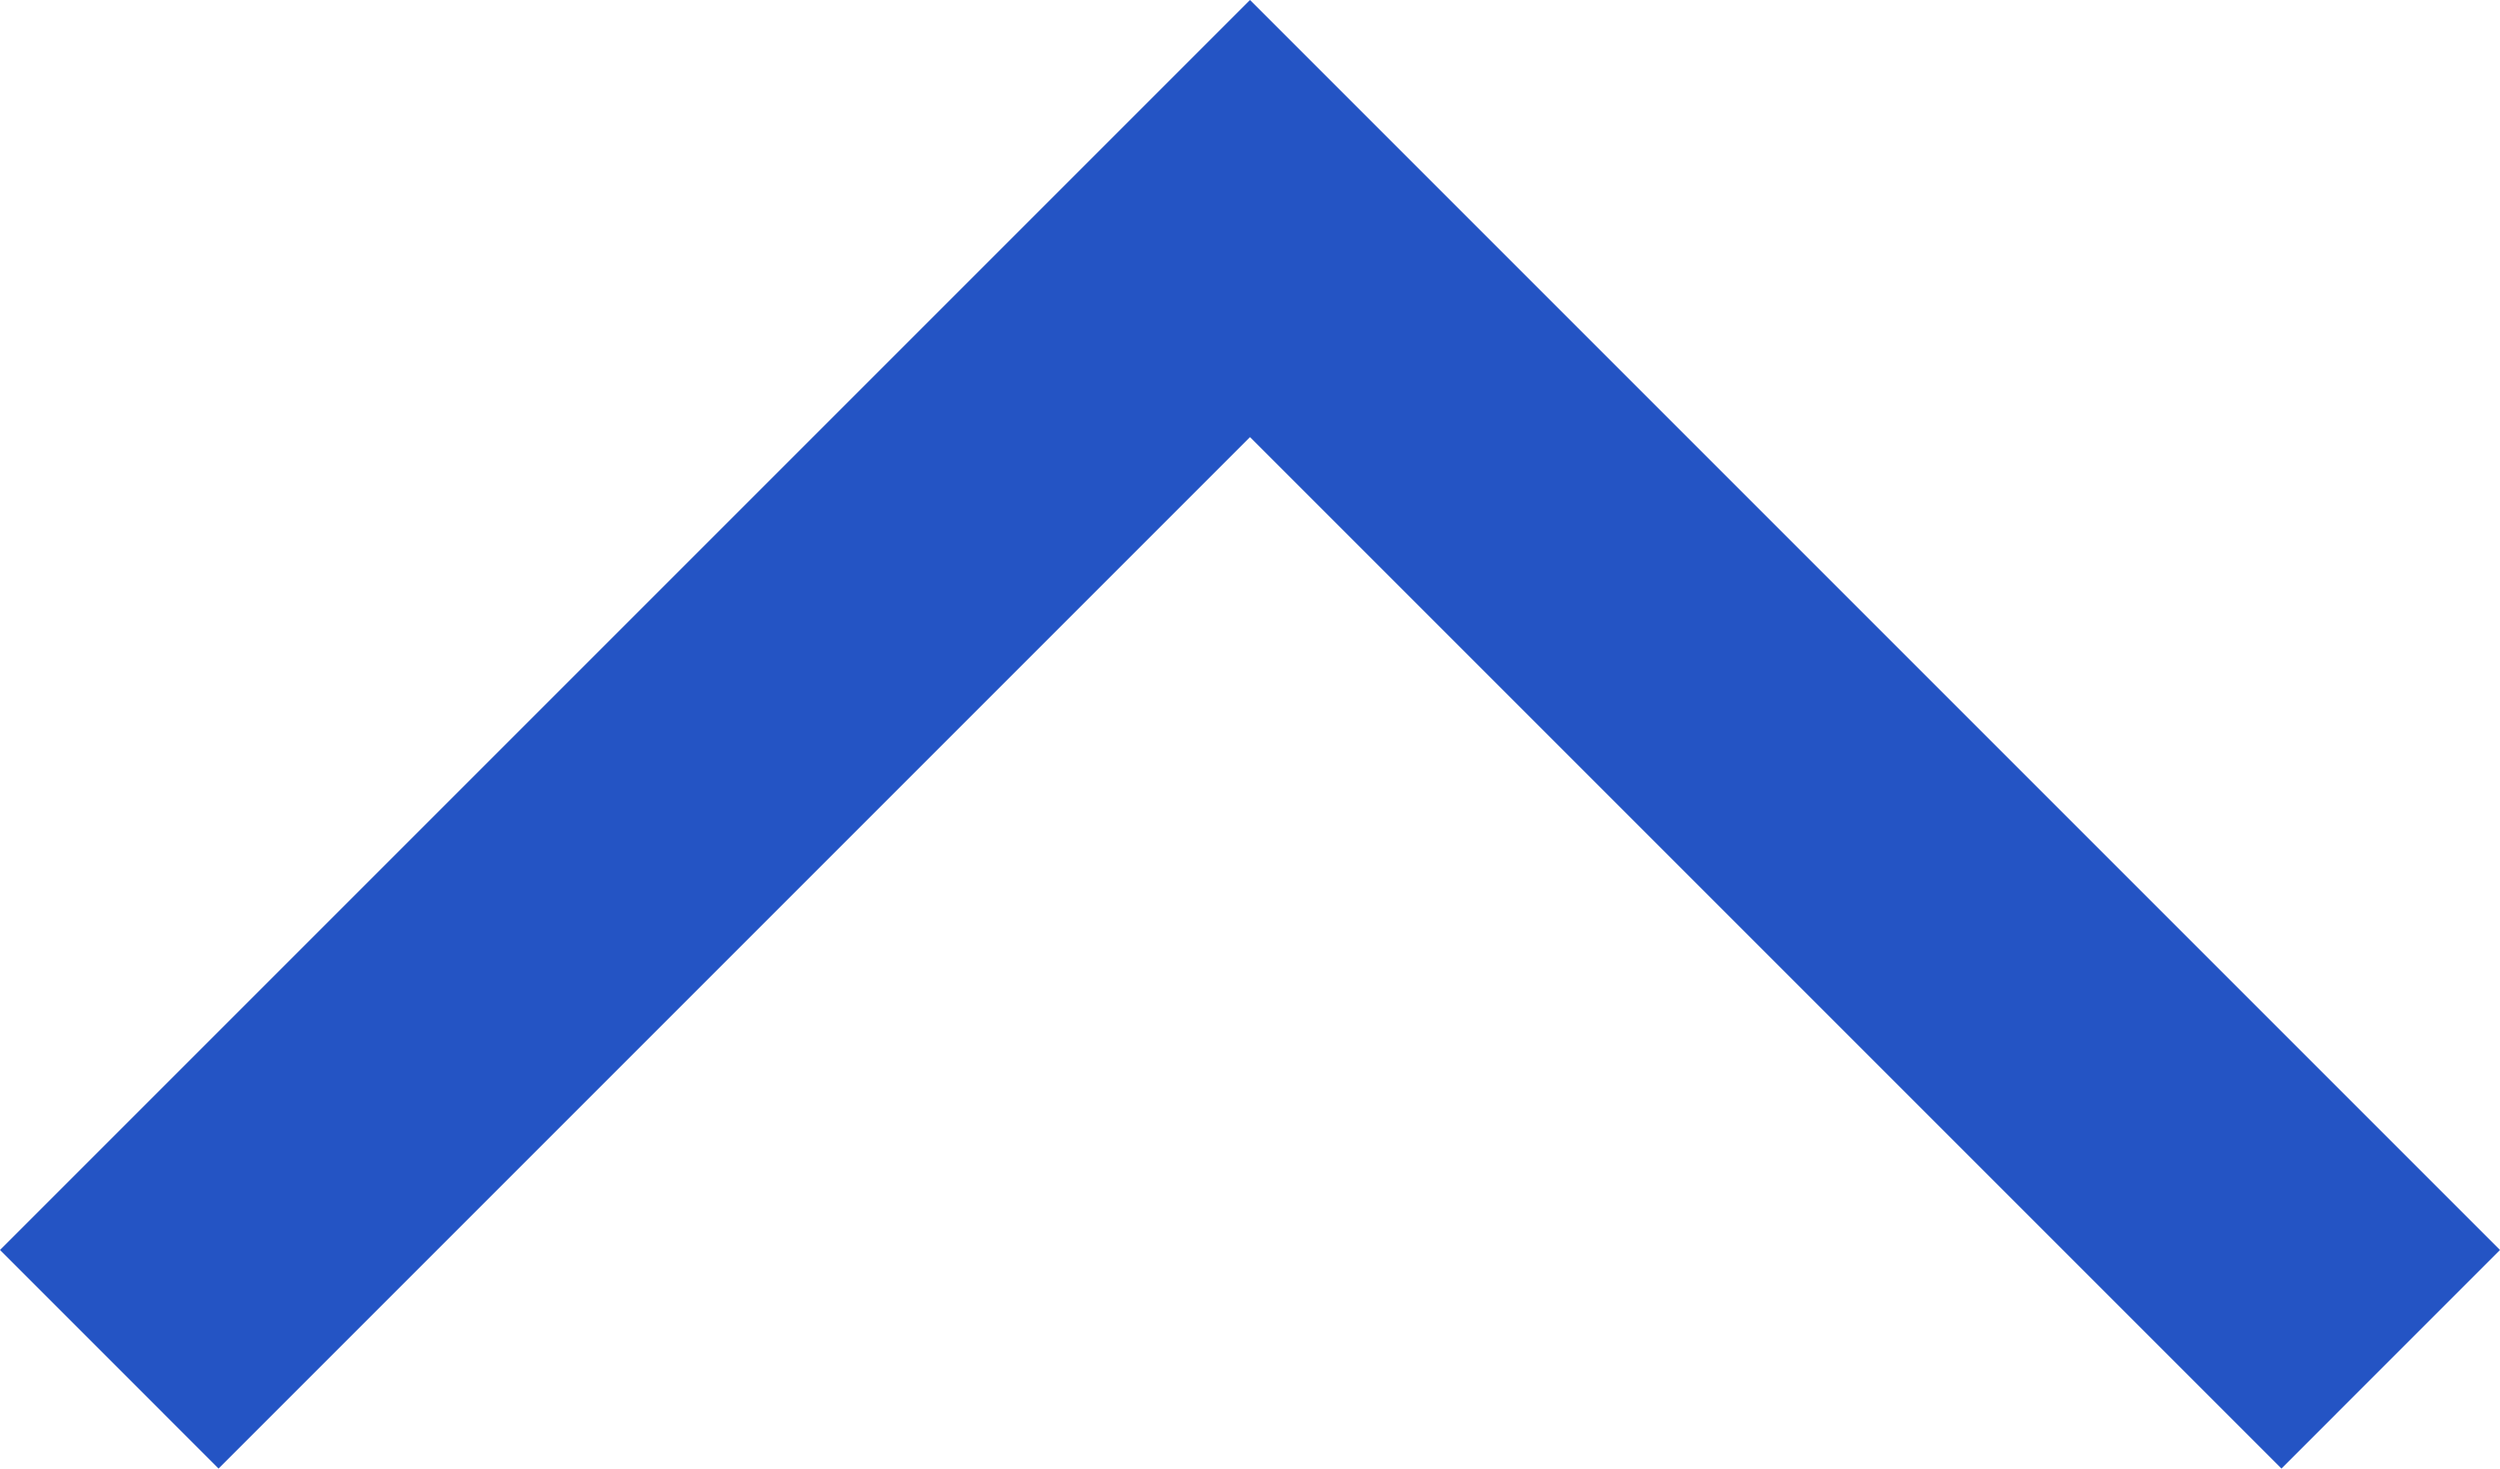
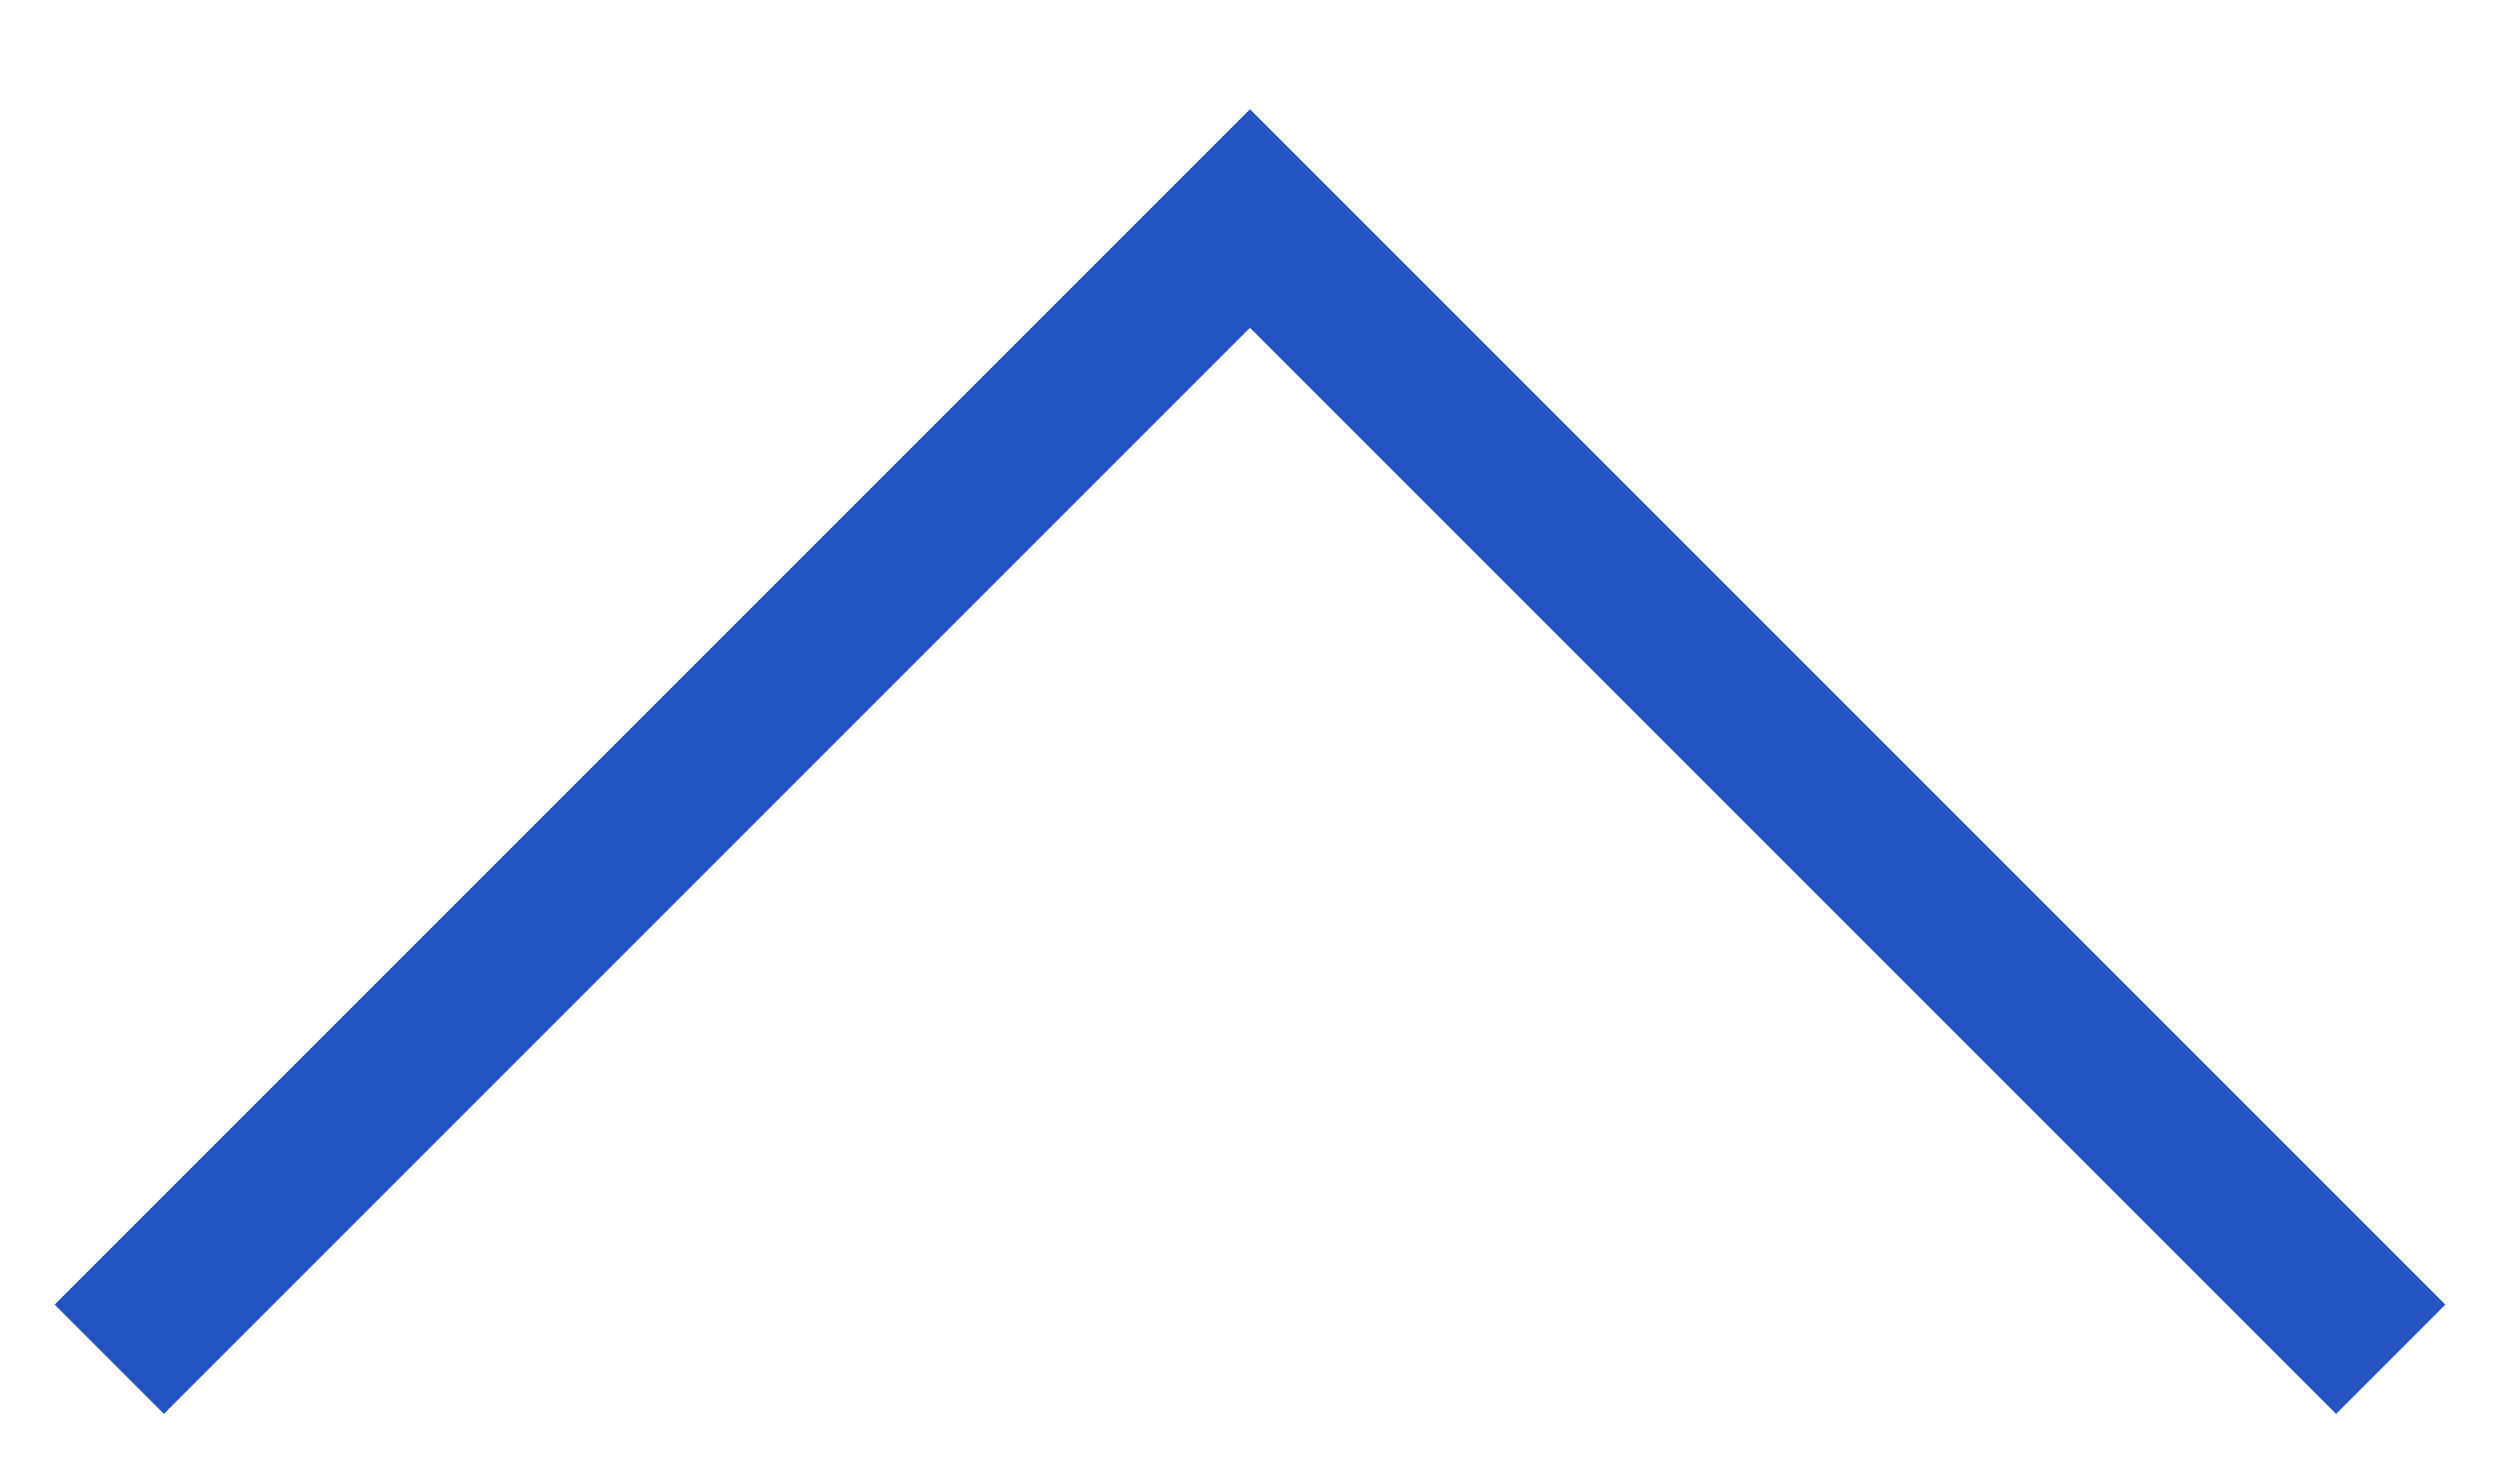
<svg xmlns="http://www.w3.org/2000/svg" width="16.176" height="9.502" viewBox="0 0 16.176 9.502">
-   <path id="Pfad_12" data-name="Pfad 12" d="M0,14.762,7.381,7.381,0,0" transform="translate(0.707 8.795) rotate(-90)" fill="none" stroke="#2454C4" stroke-width="2" />
+   <path id="Pfad_12" data-name="Pfad 12" d="M0,14.762,7.381,7.381,0,0" transform="translate(0.707 8.795) rotate(-90)" fill="none" stroke="#2454C4" strokeWidth="2" />
</svg>
